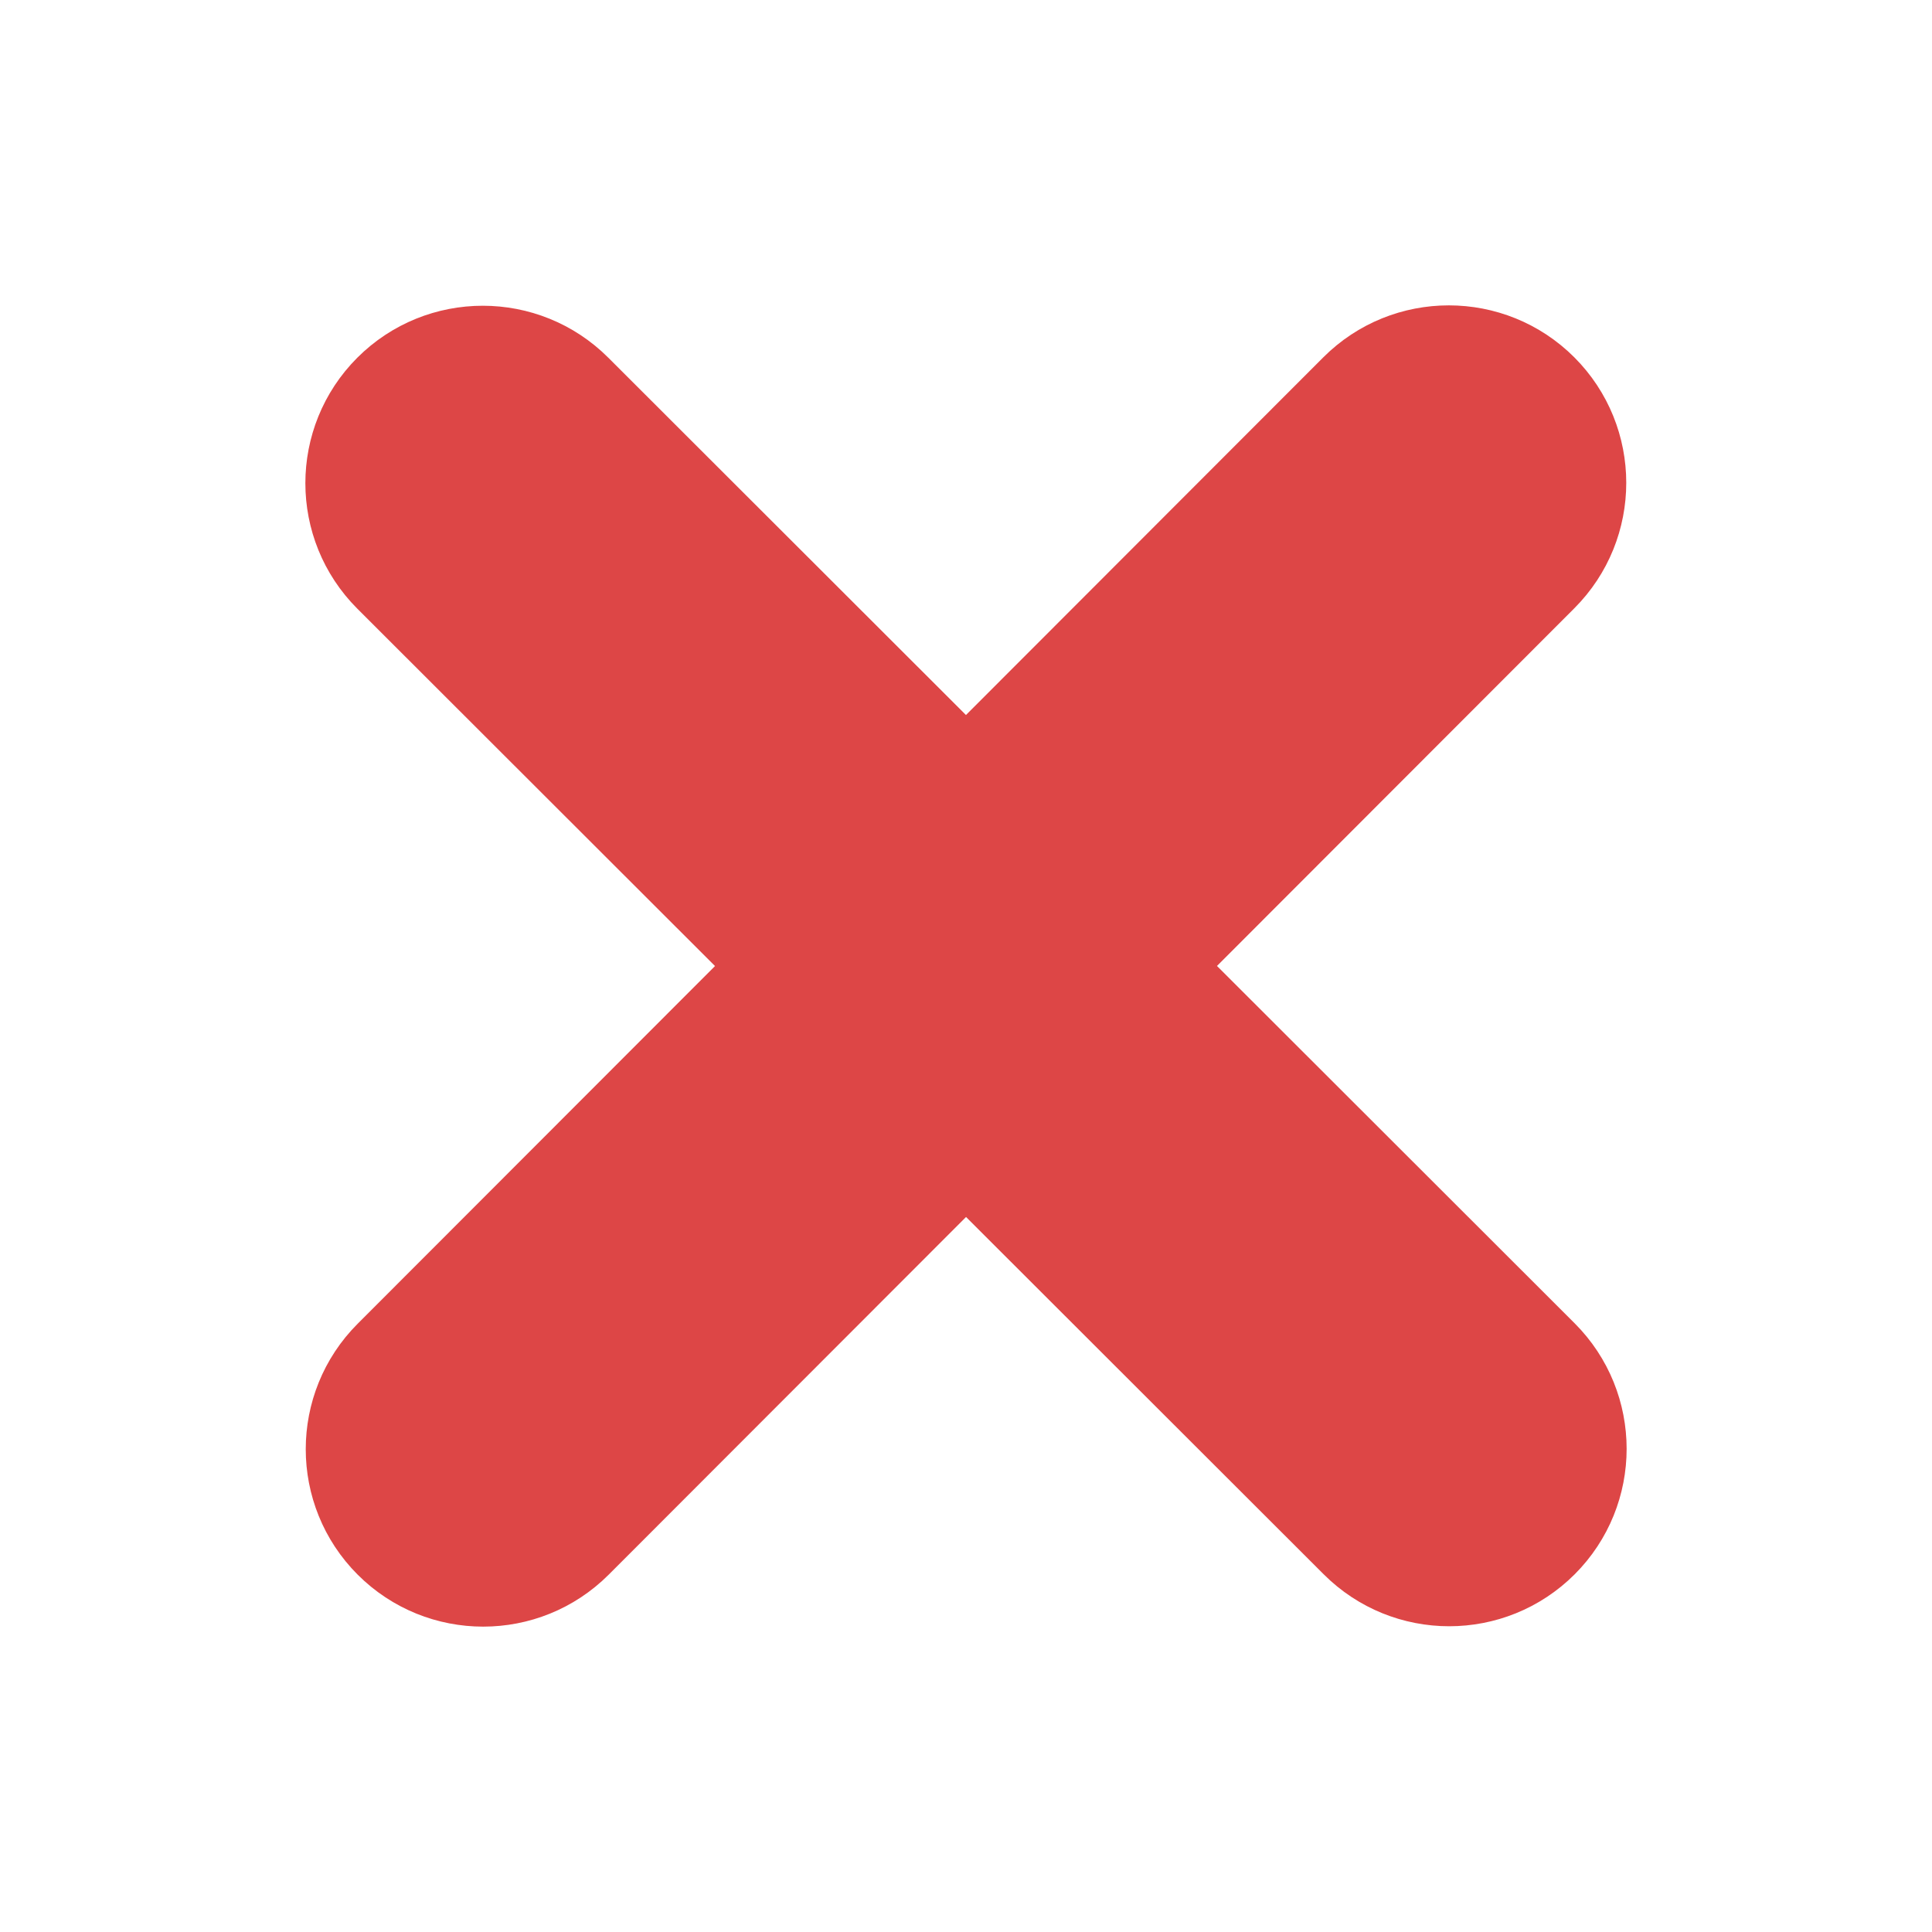
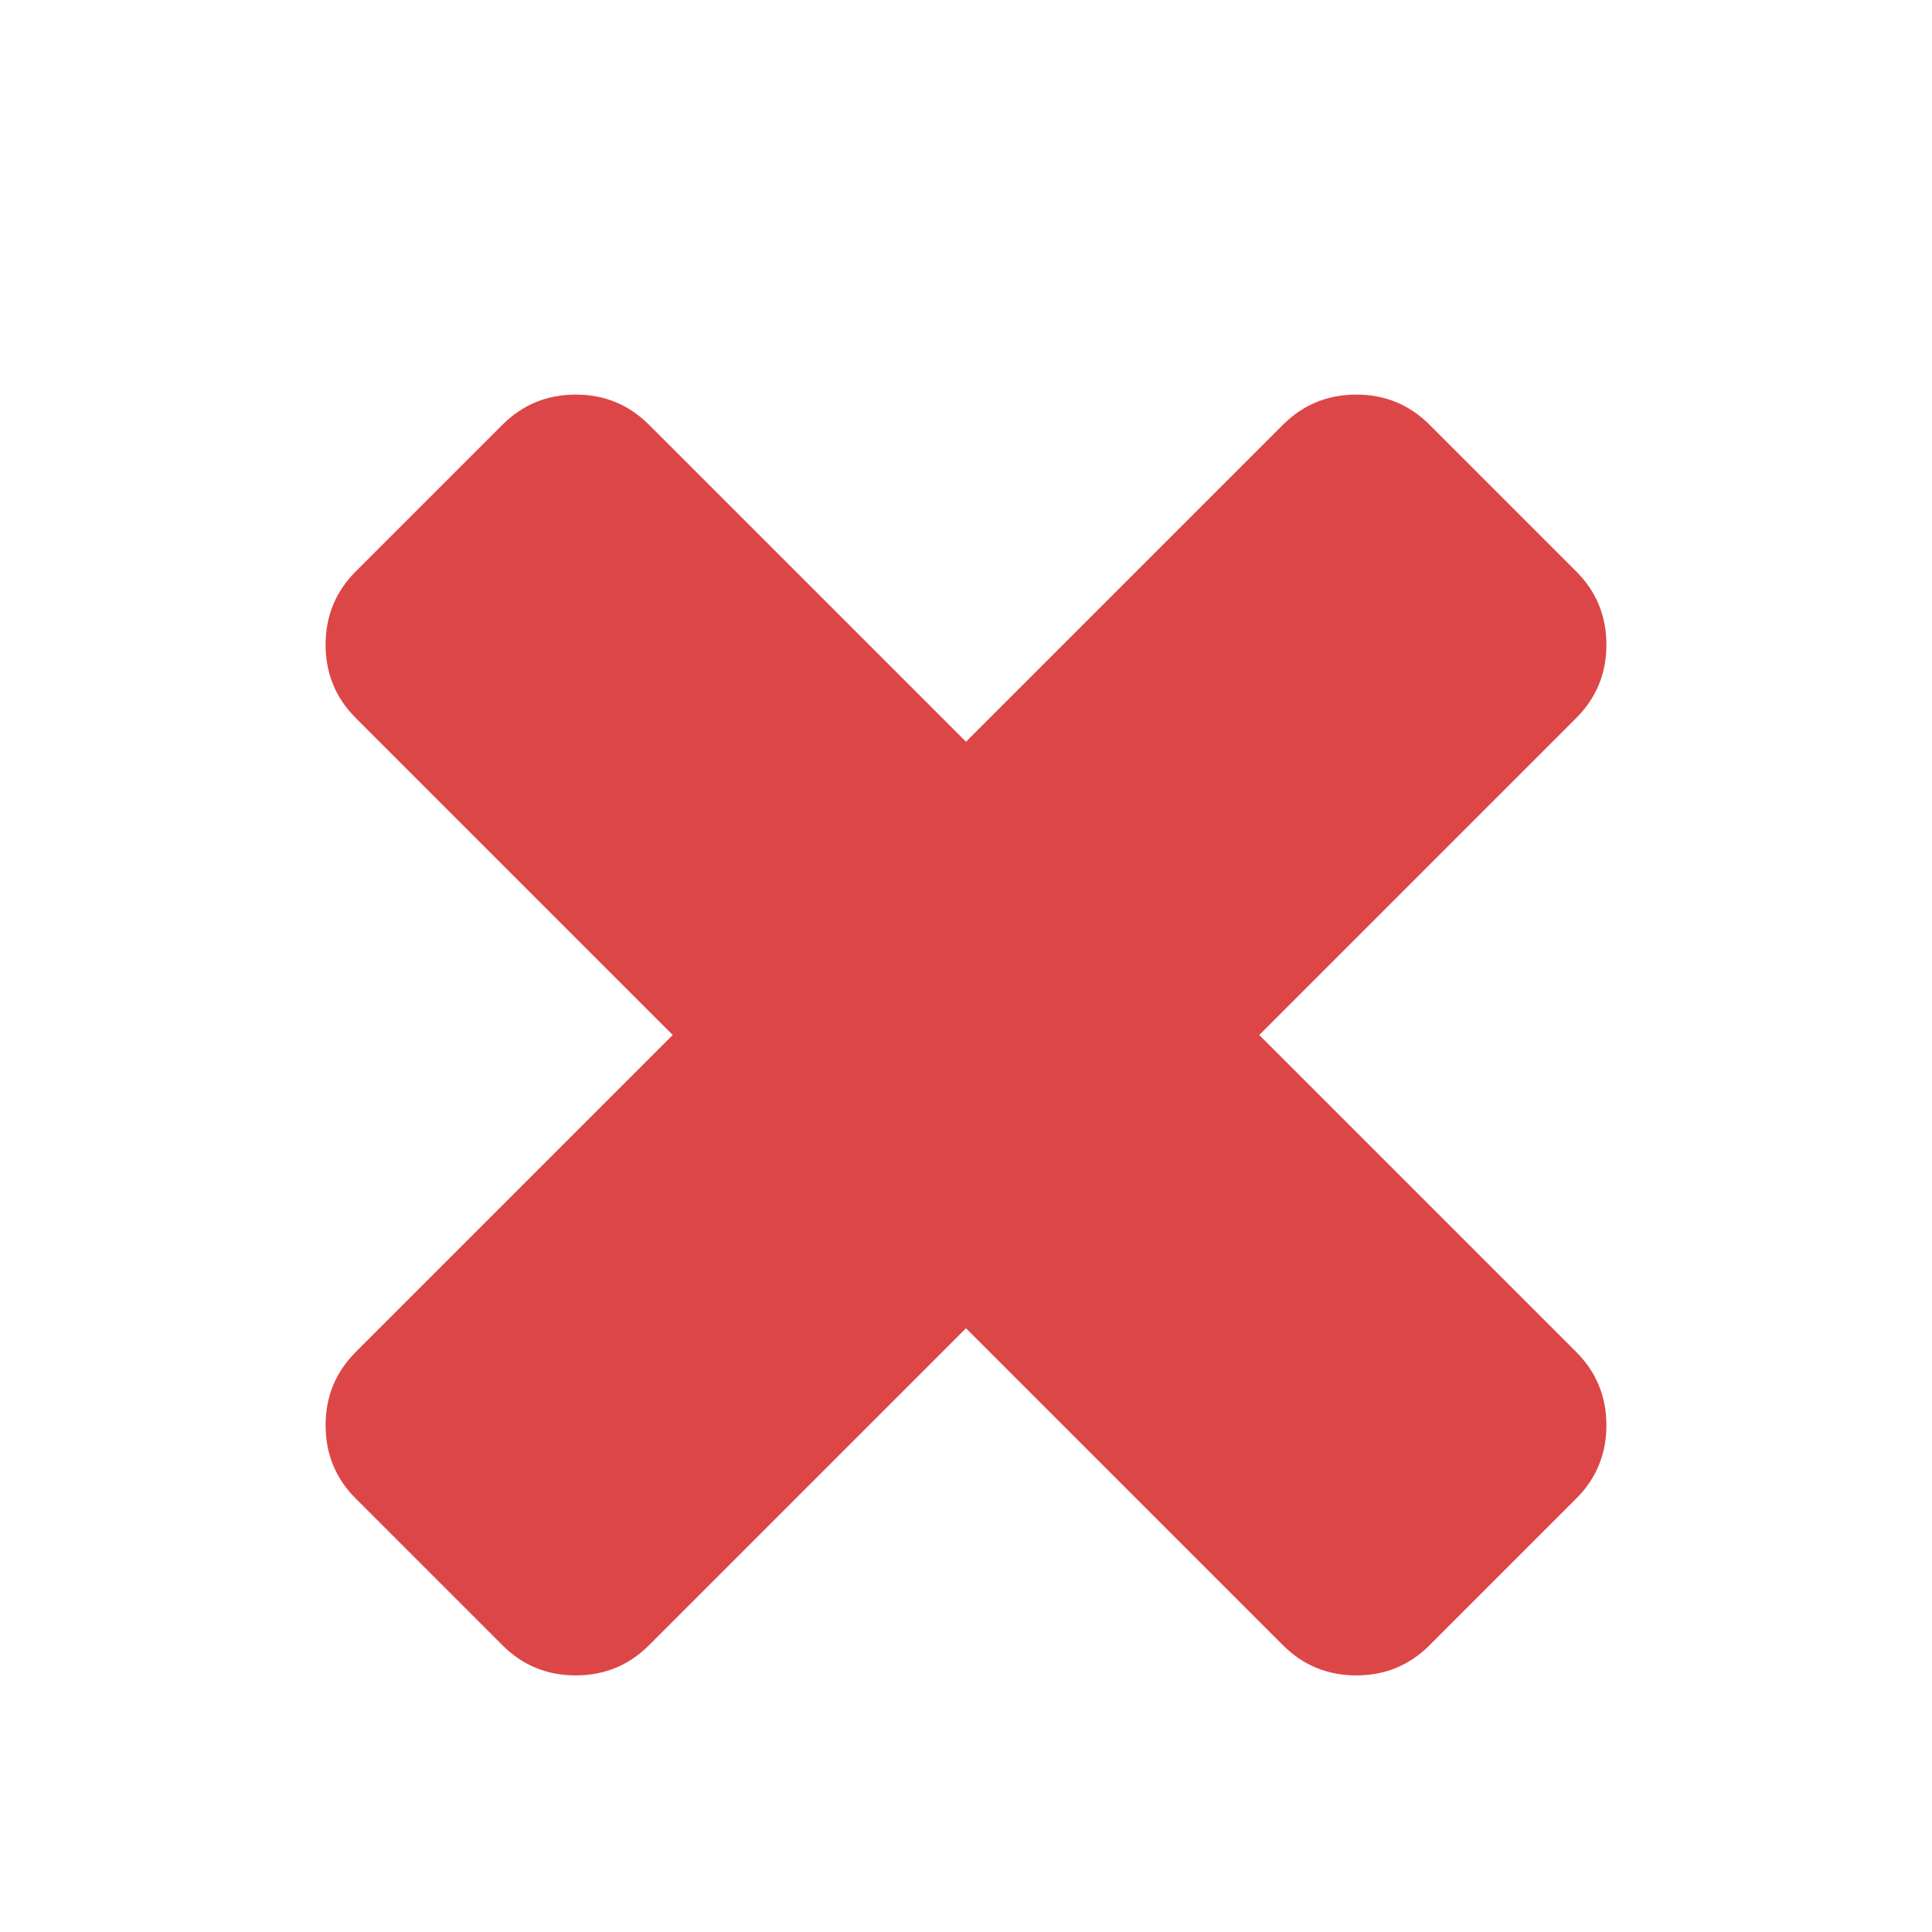
- <svg xmlns="http://www.w3.org/2000/svg" width="14" height="14" viewBox="0 0 384 512">
-   <g>
-     <path fill="#dd4646" stroke="#dd4646" stroke-width="30" d="M342.6 150.6c12.5-12.5 12.5-32.8 0-45.3s-32.8-12.5-45.3 0L192 210.7 86.6 105.4c-12.5-12.5-32.8-12.5-45.3 0s-12.5 32.8 0 45.3L146.7 256 41.4 361.4c-12.5 12.5-12.5 32.8 0 45.3s32.8 12.5 45.3 0L192 301.3 297.4 406.6c12.5 12.5 32.8 12.5 45.3 0s12.5-32.8 0-45.3L237.3 256 342.6 150.6z" />
-   </g>
+ <svg xmlns="http://www.w3.org/2000/svg" width="14" height="14" viewBox="0 0 1792 1792">
+   <path fill="#dd4646" d="M1490 1322q0 40-28 68l-136 136q-28 28-68 28t-68-28l-294-294-294 294q-28 28-68 28t-68-28l-136-136q-28-28-28-68t28-68l294-294-294-294q-28-28-28-68t28-68l136-136q28-28 68-28t68 28l294 294 294-294q28-28 68-28t68 28l136 136q28 28 28 68t-28 68l-294 294 294 294q28 28 28 68z" />
</svg>
